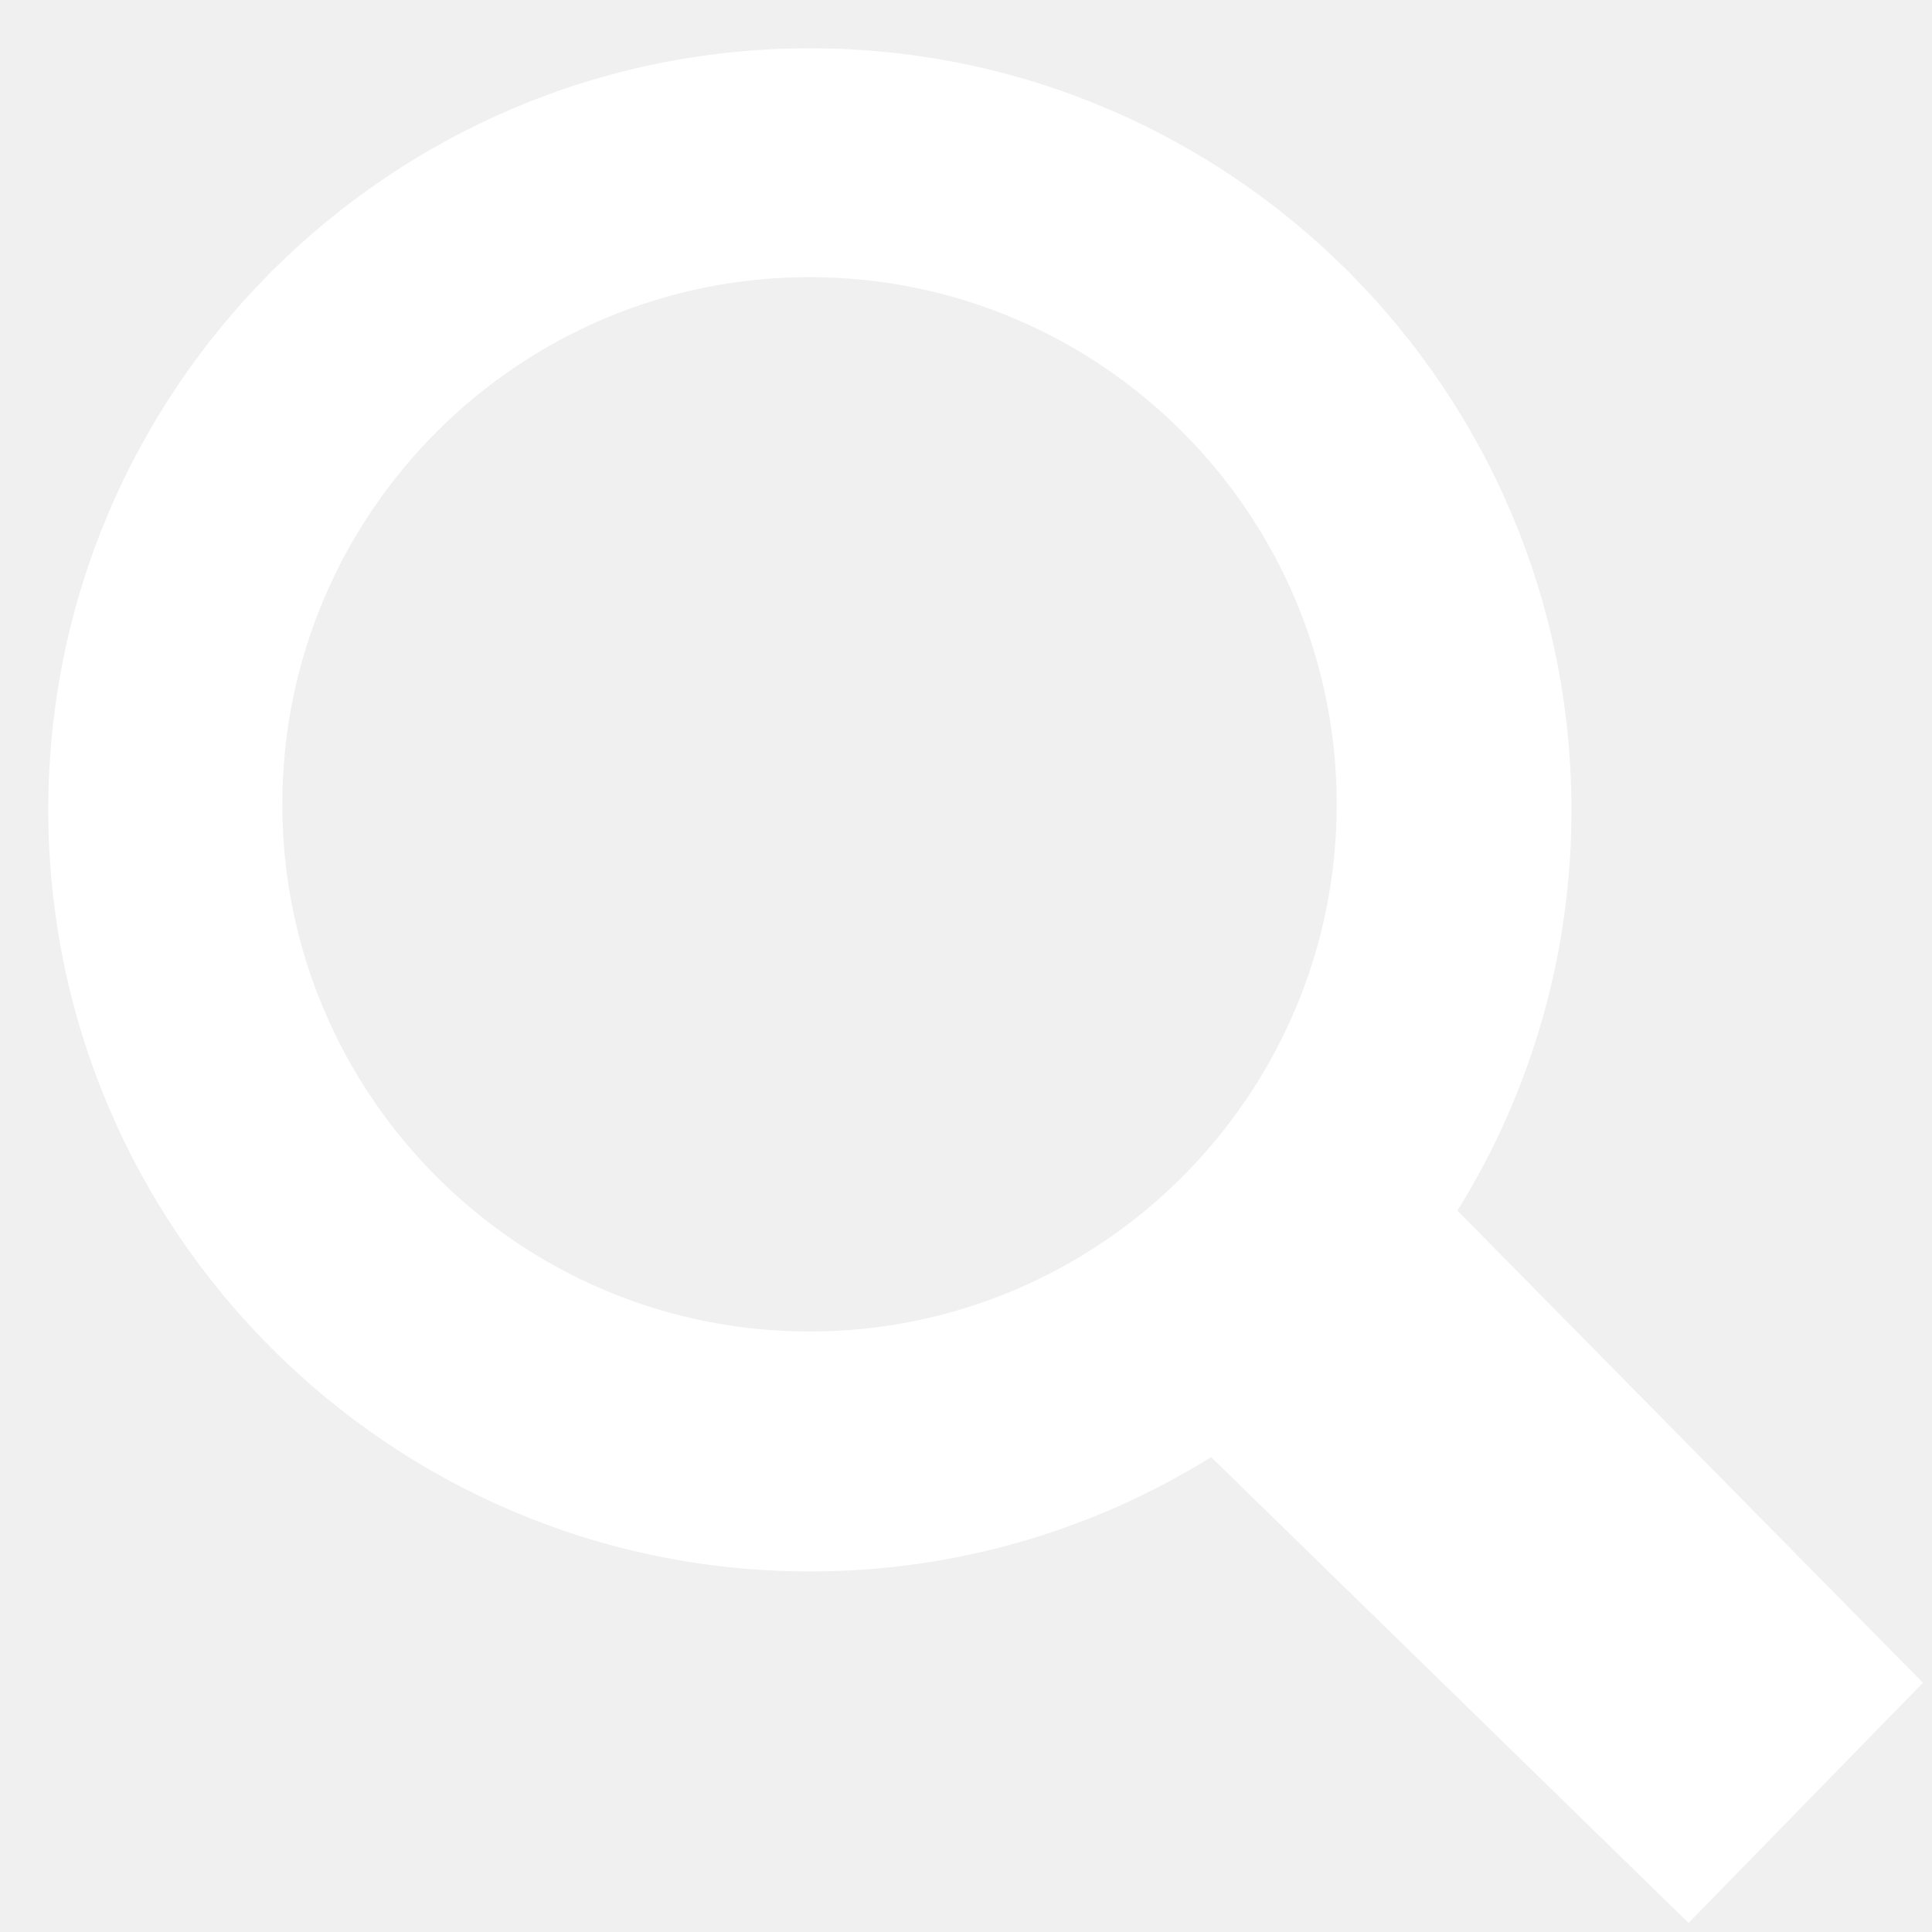
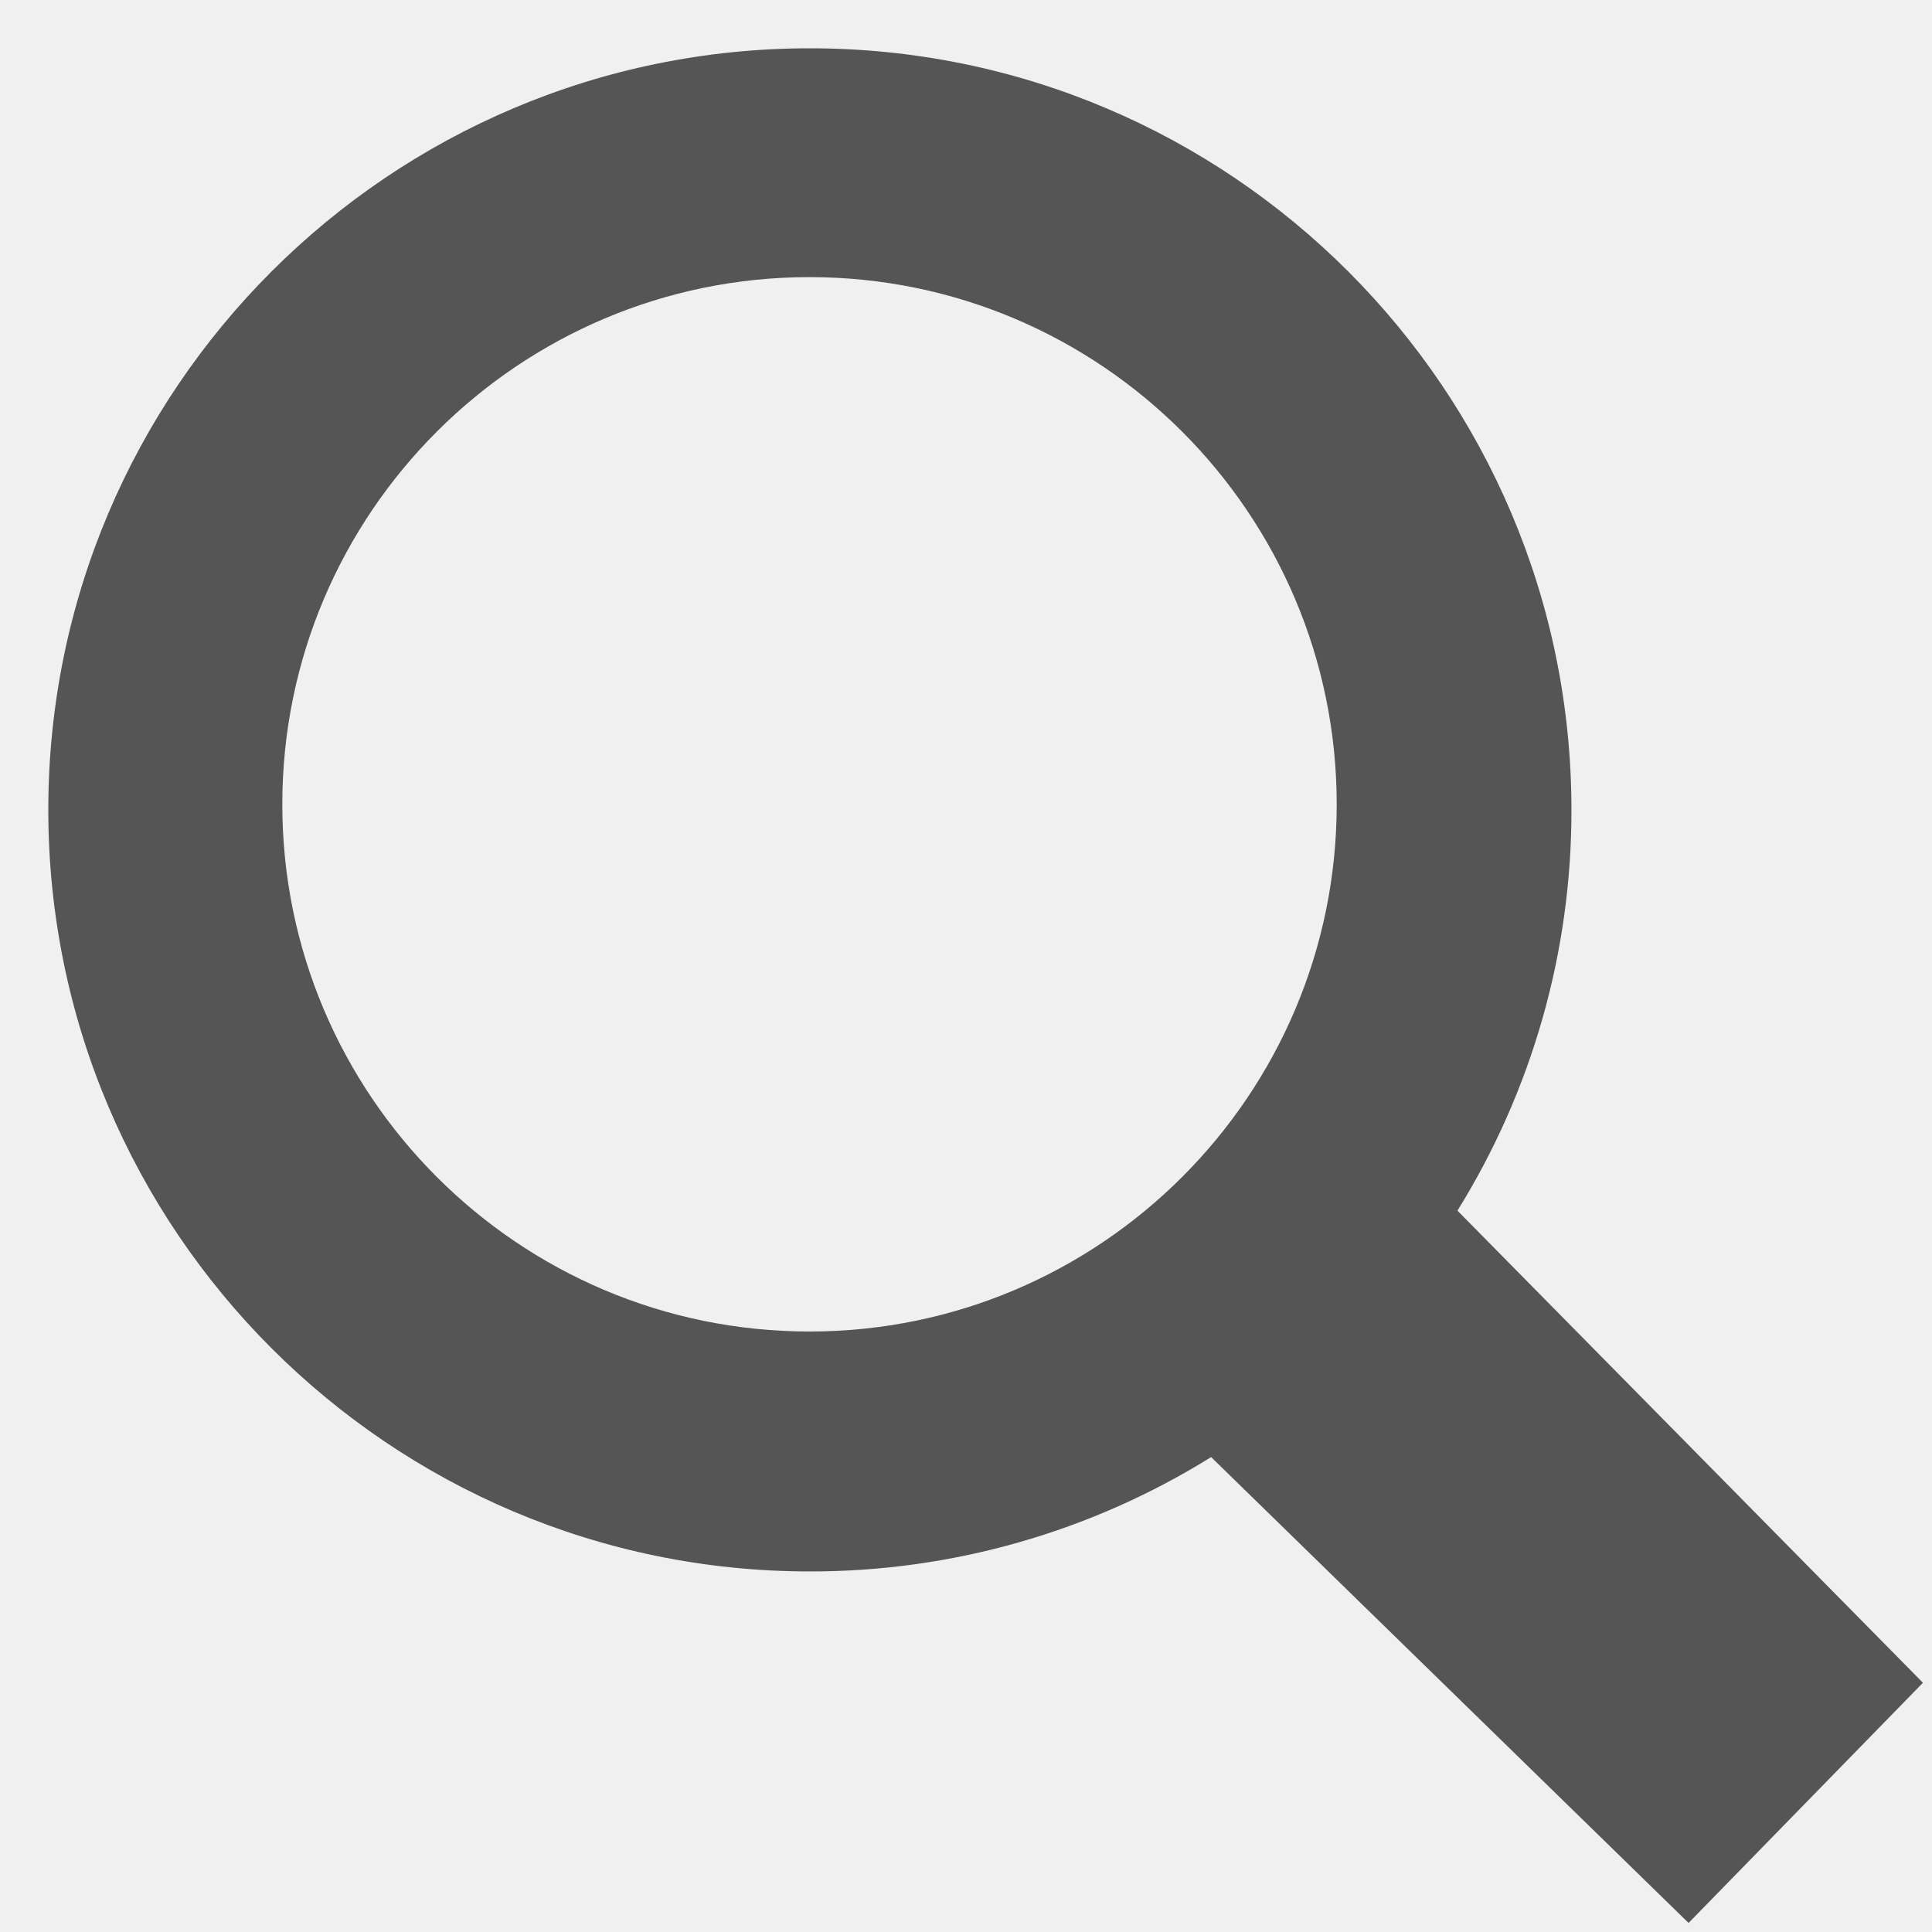
- <svg xmlns="http://www.w3.org/2000/svg" fill="#ffffff" width="800px" height="800px" viewBox="0 0 16 16">
+ <svg xmlns="http://www.w3.org/2000/svg" fill="#555555" width="800px" height="800px" viewBox="0 0 16 16">
  <path d="m 12.07,10.026 3.855,3.91 -1.941,1.989 -3.954,-3.858 A 6.273,6.273 0 0 1 6.707,13.014 C 3.224,13.014 0.4,10.184 0.4,6.707 0.4,3.224 3.23,0.4 6.707,0.4 10.191,0.4 13.014,3.23 13.014,6.707 A 6.271,6.271 0 0 1 12.07,10.026 Z M 2.338,6.661 c 0,2.406 1.954,4.366 4.366,4.366 2.406,0 4.366,-1.955 4.366,-4.366 0,-2.406 -1.955,-4.366 -4.366,-4.366 -2.406,0 -4.366,1.954 -4.366,4.366 z" fill-rule="evenodd" />
</svg>
